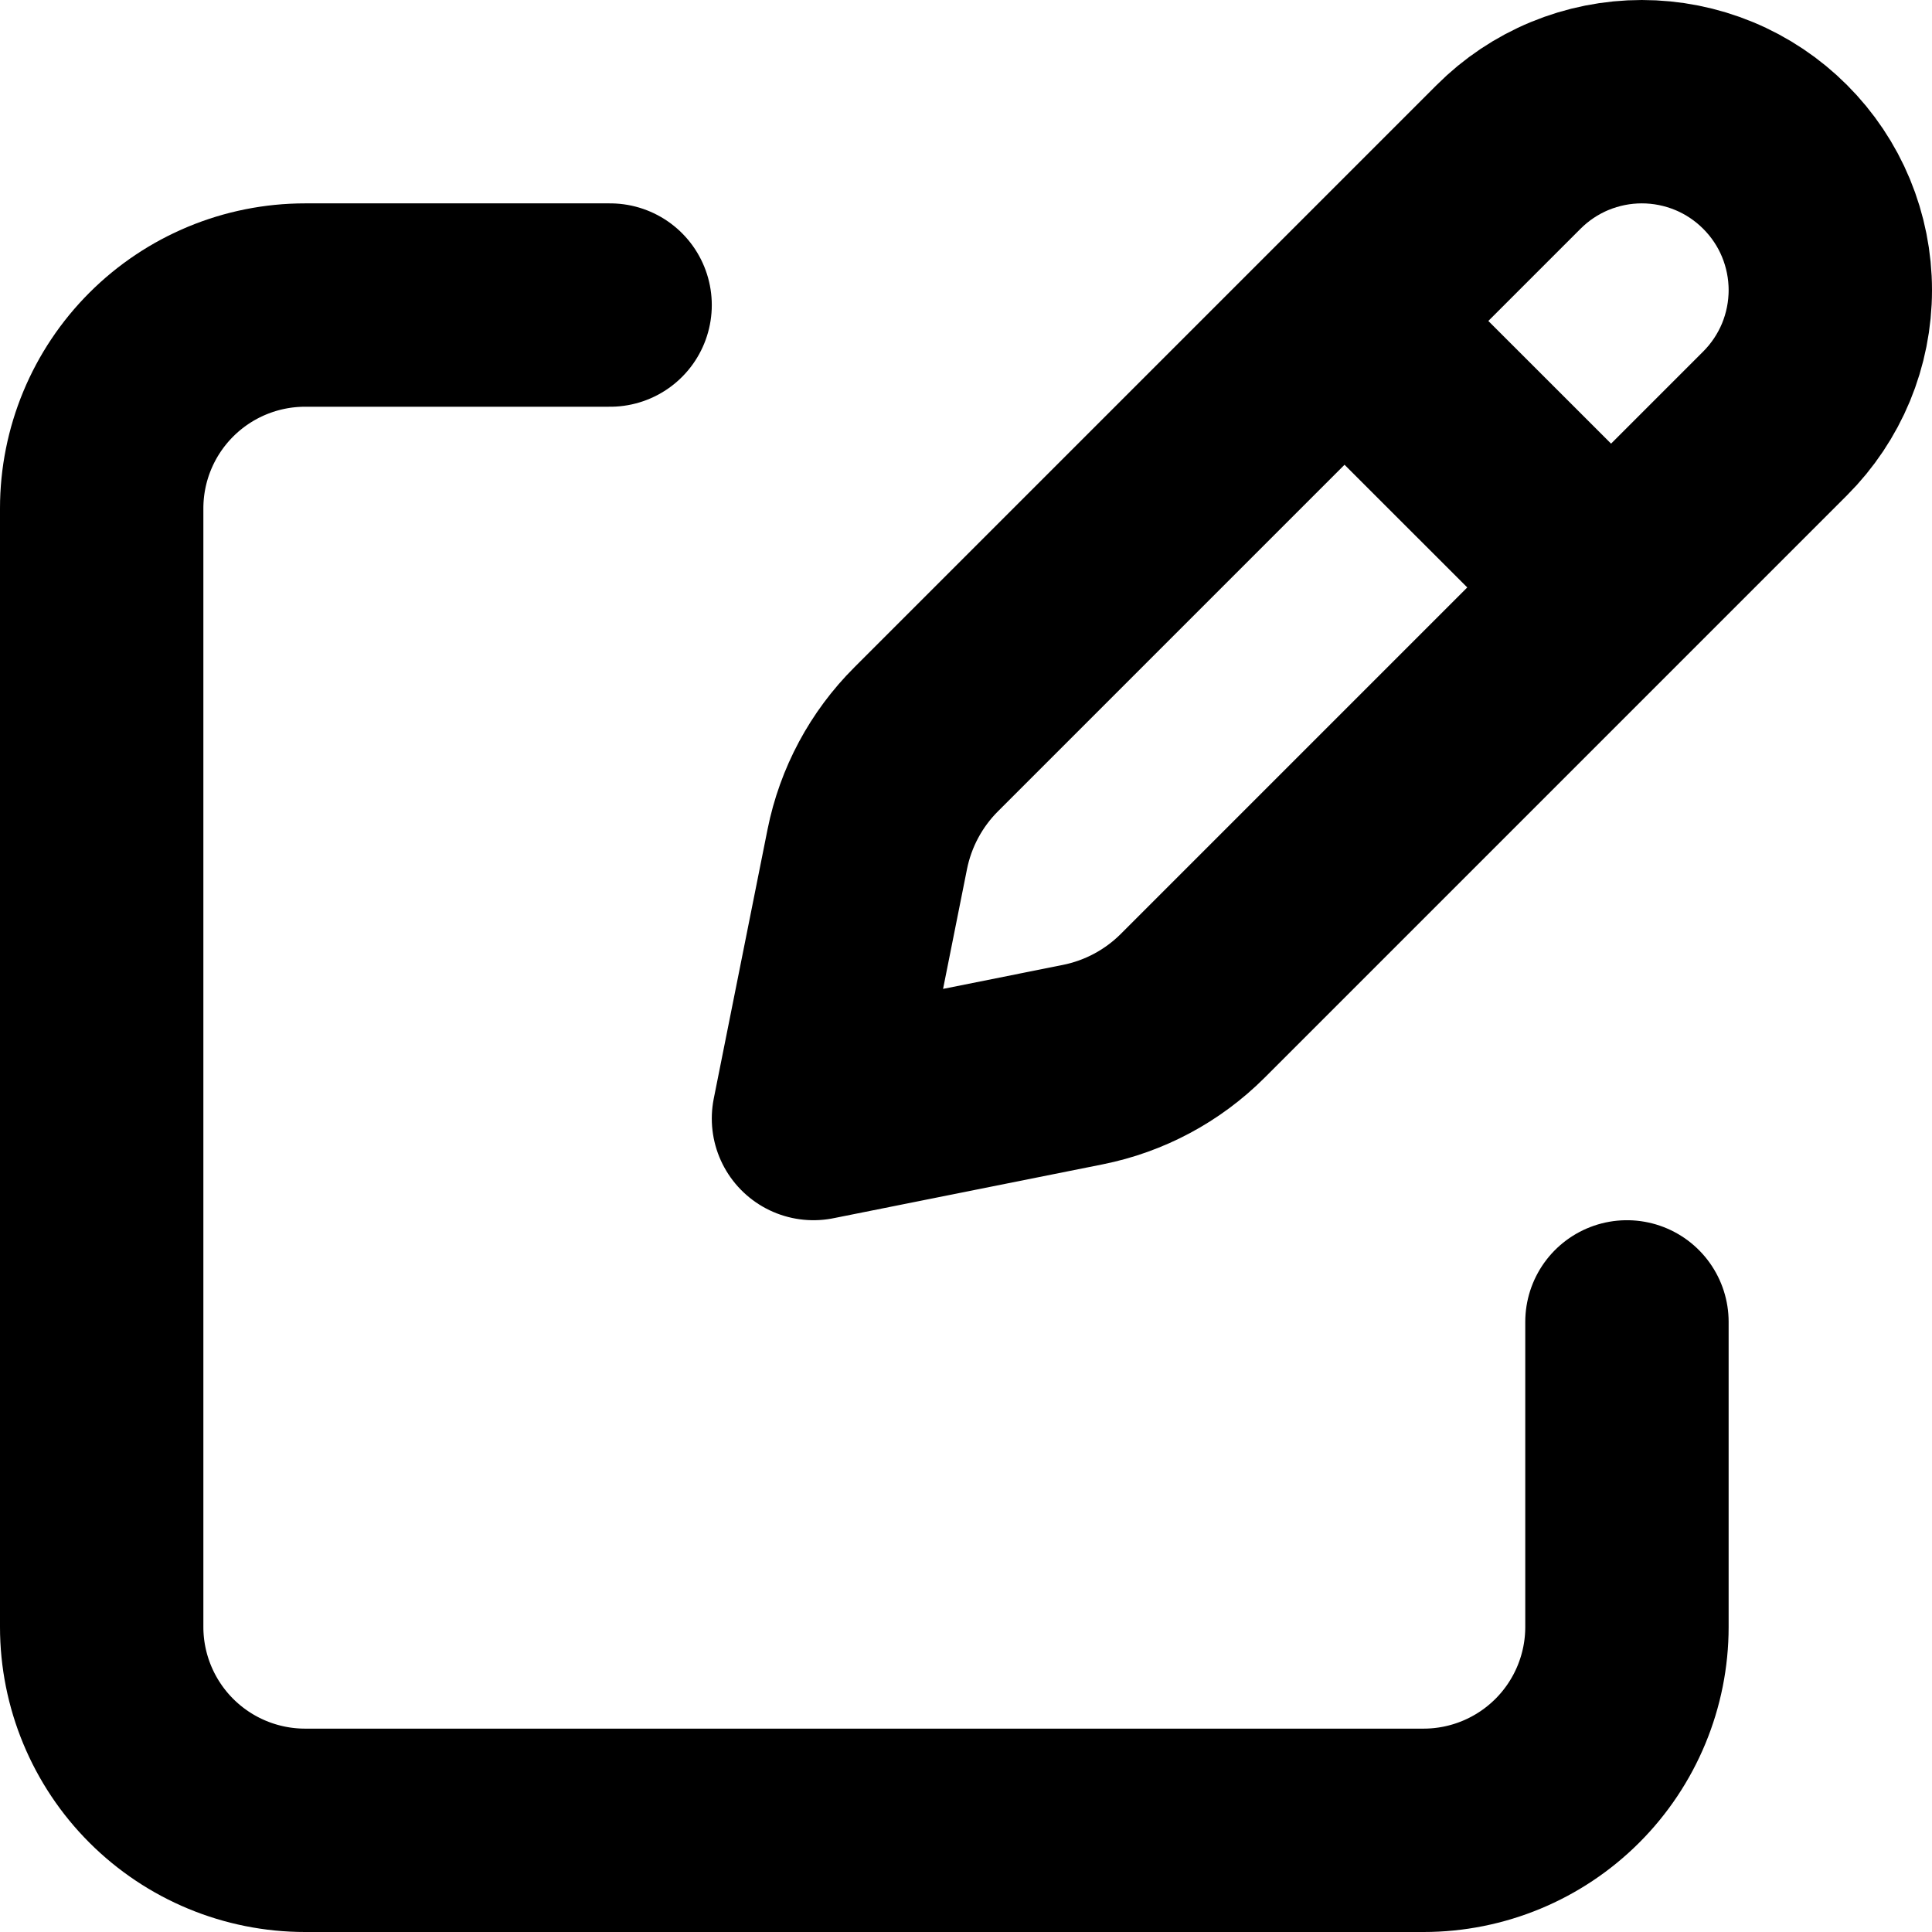
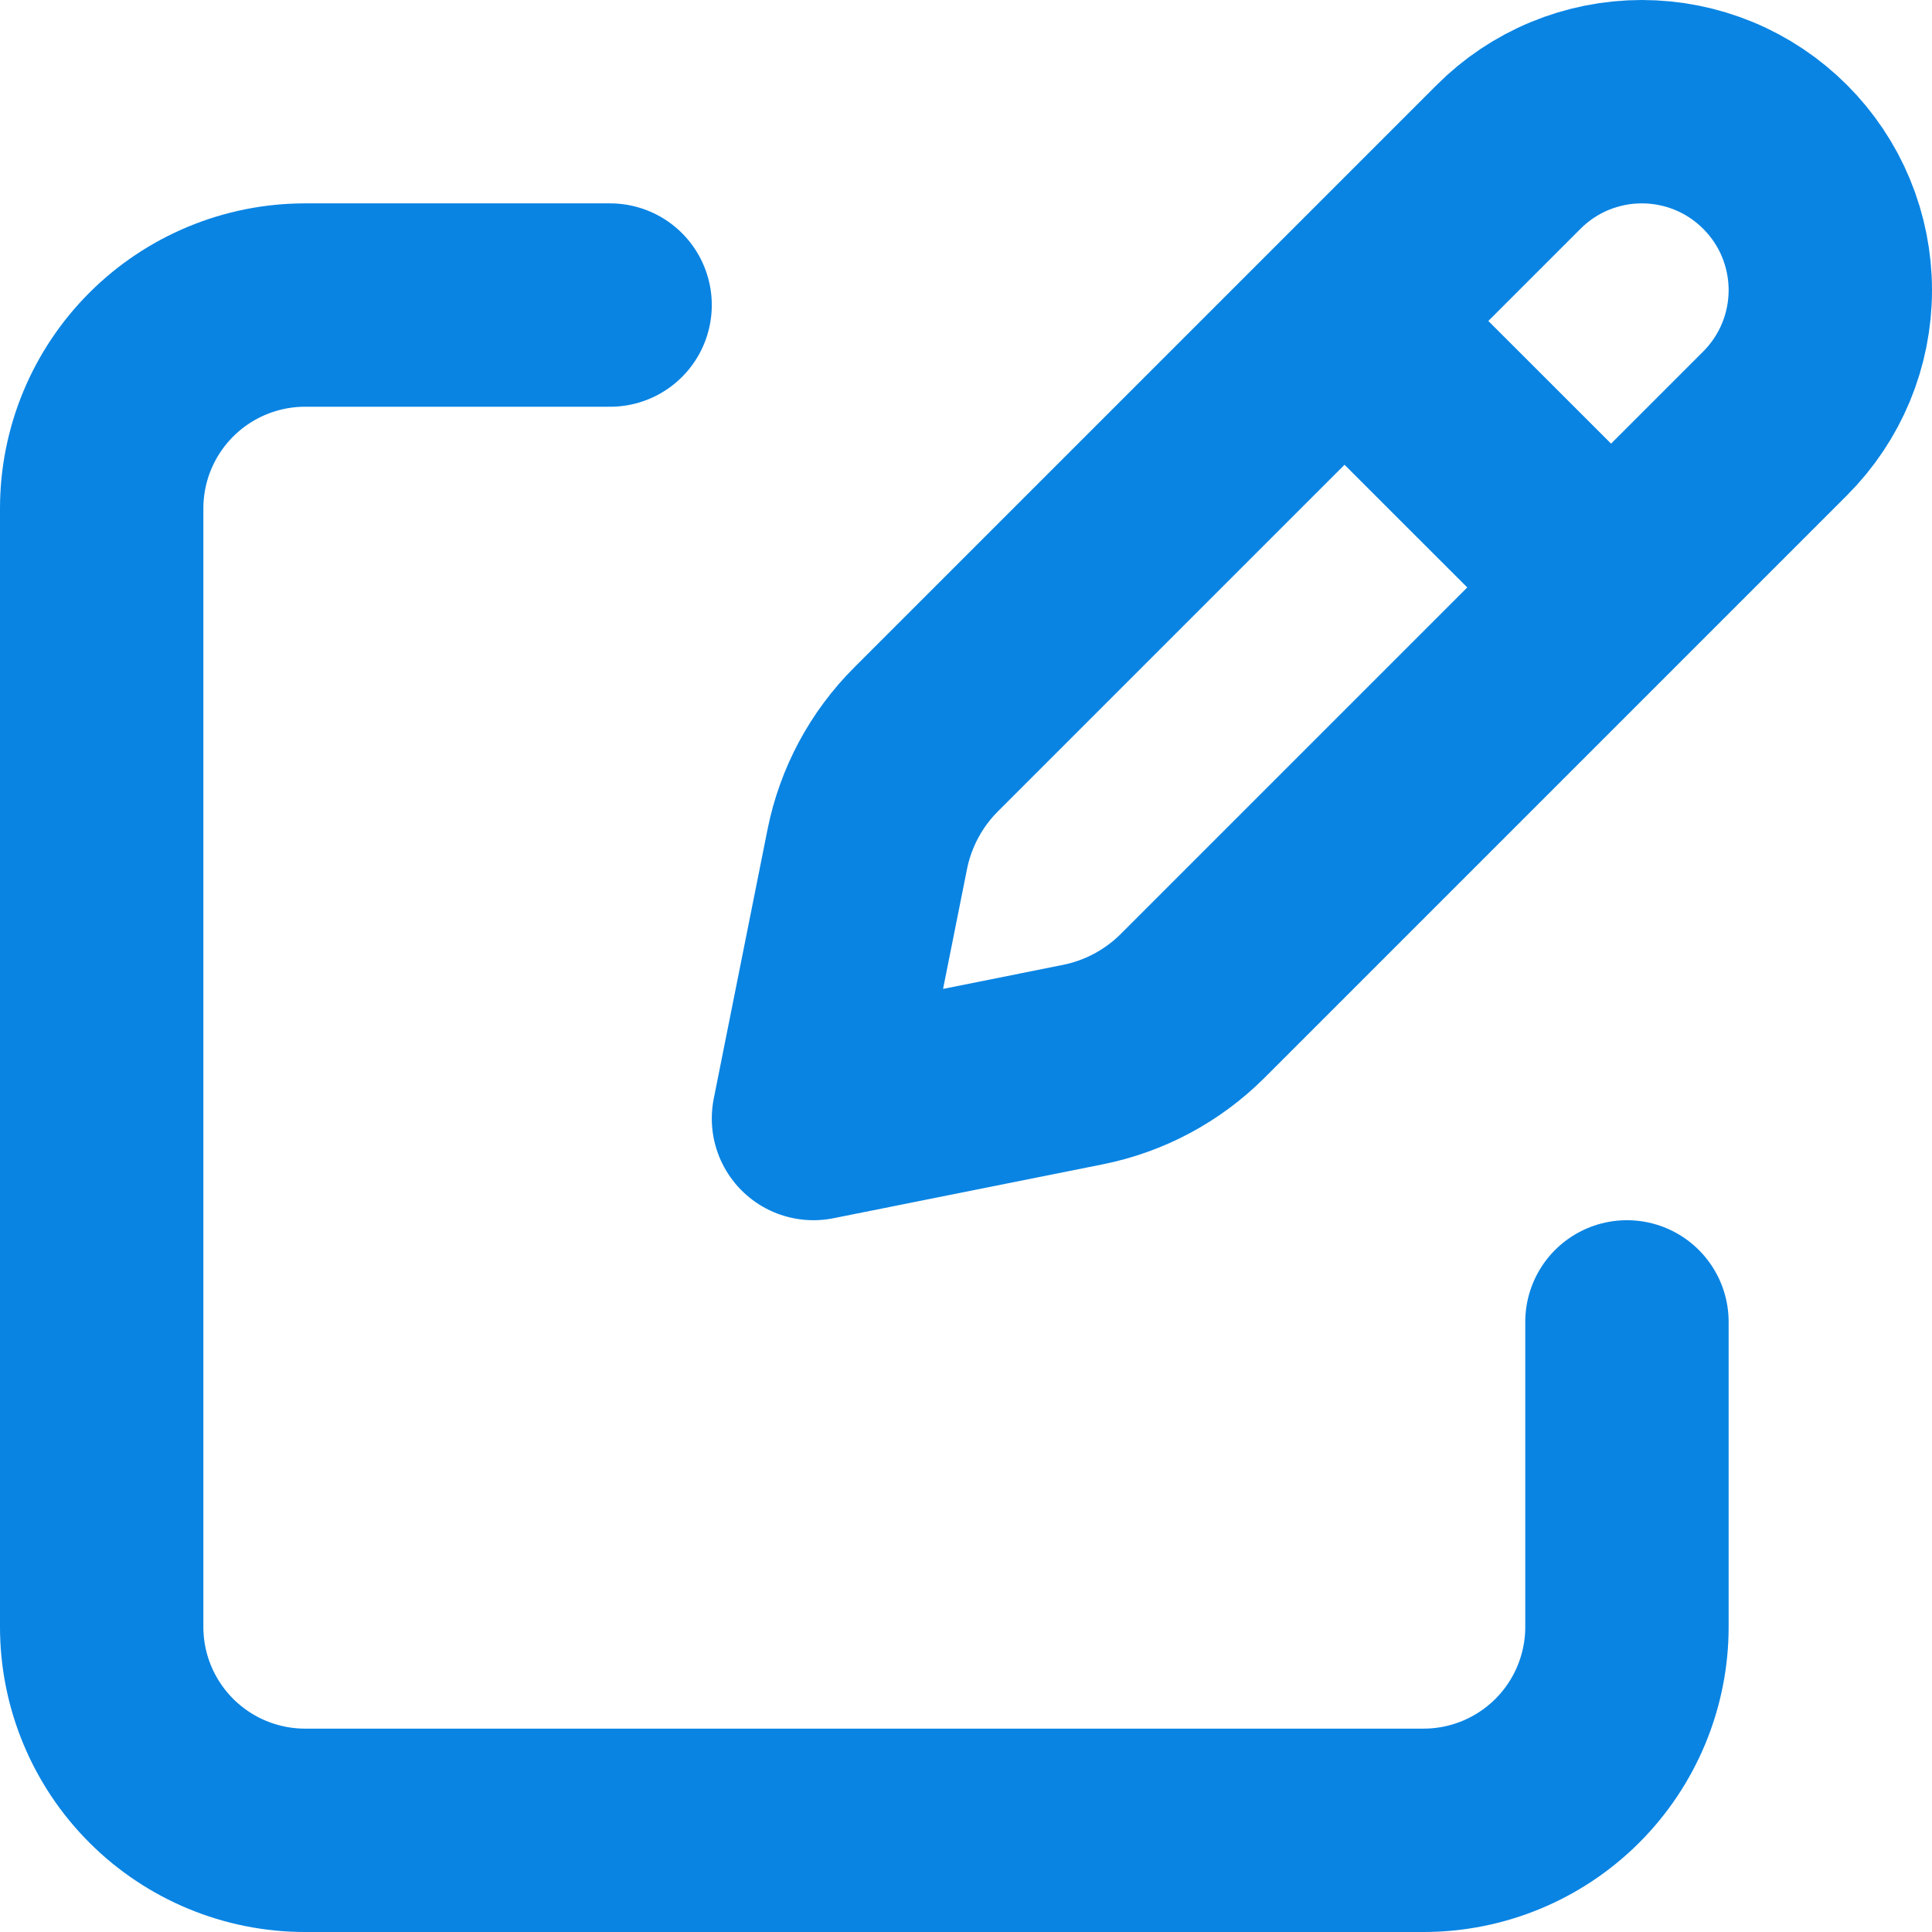
<svg xmlns="http://www.w3.org/2000/svg" width="19" height="19" viewBox="0 0 19 19" fill="none">
-   <path d="M13.474 3.408L15.592 5.525L13.474 3.408ZM14.836 1.543L9.109 7.27C8.813 7.565 8.611 7.942 8.529 8.352L8 11L10.648 10.47C11.058 10.388 11.434 10.187 11.73 9.891L17.457 4.164C17.629 3.992 17.766 3.787 17.859 3.563C17.952 3.338 18 3.097 18 2.853C18 2.61 17.952 2.369 17.859 2.144C17.766 1.919 17.629 1.715 17.457 1.543C17.285 1.371 17.081 1.234 16.856 1.141C16.631 1.048 16.39 1 16.146 1C15.903 1 15.662 1.048 15.437 1.141C15.212 1.234 15.008 1.371 14.836 1.543V1.543Z" stroke="black" stroke-width="2" stroke-linecap="round" stroke-linejoin="round" />
-   <path d="M16 13V16C16 16.53 15.789 17.039 15.414 17.414C15.039 17.789 14.53 18 14 18H3C2.47 18 1.961 17.789 1.586 17.414C1.211 17.039 1 16.53 1 16V5C1 4.469 1.211 3.961 1.586 3.586C1.961 3.211 2.47 3 3 3H6" stroke="black" stroke-width="2" stroke-linecap="round" stroke-linejoin="round" />
+   <path d="M13.474 3.408L15.592 5.525L13.474 3.408ZM14.836 1.543L9.109 7.27C8.813 7.565 8.611 7.942 8.529 8.352L8 11L10.648 10.47C11.058 10.388 11.434 10.187 11.73 9.891L17.457 4.164C17.629 3.992 17.766 3.787 17.859 3.563C17.952 3.338 18 3.097 18 2.853C18 2.61 17.952 2.369 17.859 2.144C17.766 1.919 17.629 1.715 17.457 1.543C17.285 1.371 17.081 1.234 16.856 1.141C16.631 1.048 16.39 1 16.146 1C15.903 1 15.662 1.048 15.437 1.141C15.212 1.234 15.008 1.371 14.836 1.543V1.543Z" stroke="#0984e3" stroke-width="2" stroke-linecap="round" stroke-linejoin="round" />
+   <path d="M16 13V16C16 16.53 15.789 17.039 15.414 17.414C15.039 17.789 14.53 18 14 18H3C2.47 18 1.961 17.789 1.586 17.414C1.211 17.039 1 16.53 1 16V5C1 4.469 1.211 3.961 1.586 3.586C1.961 3.211 2.47 3 3 3H6" stroke="#0984e3" stroke-width="2" stroke-linecap="round" stroke-linejoin="round" />
</svg>
